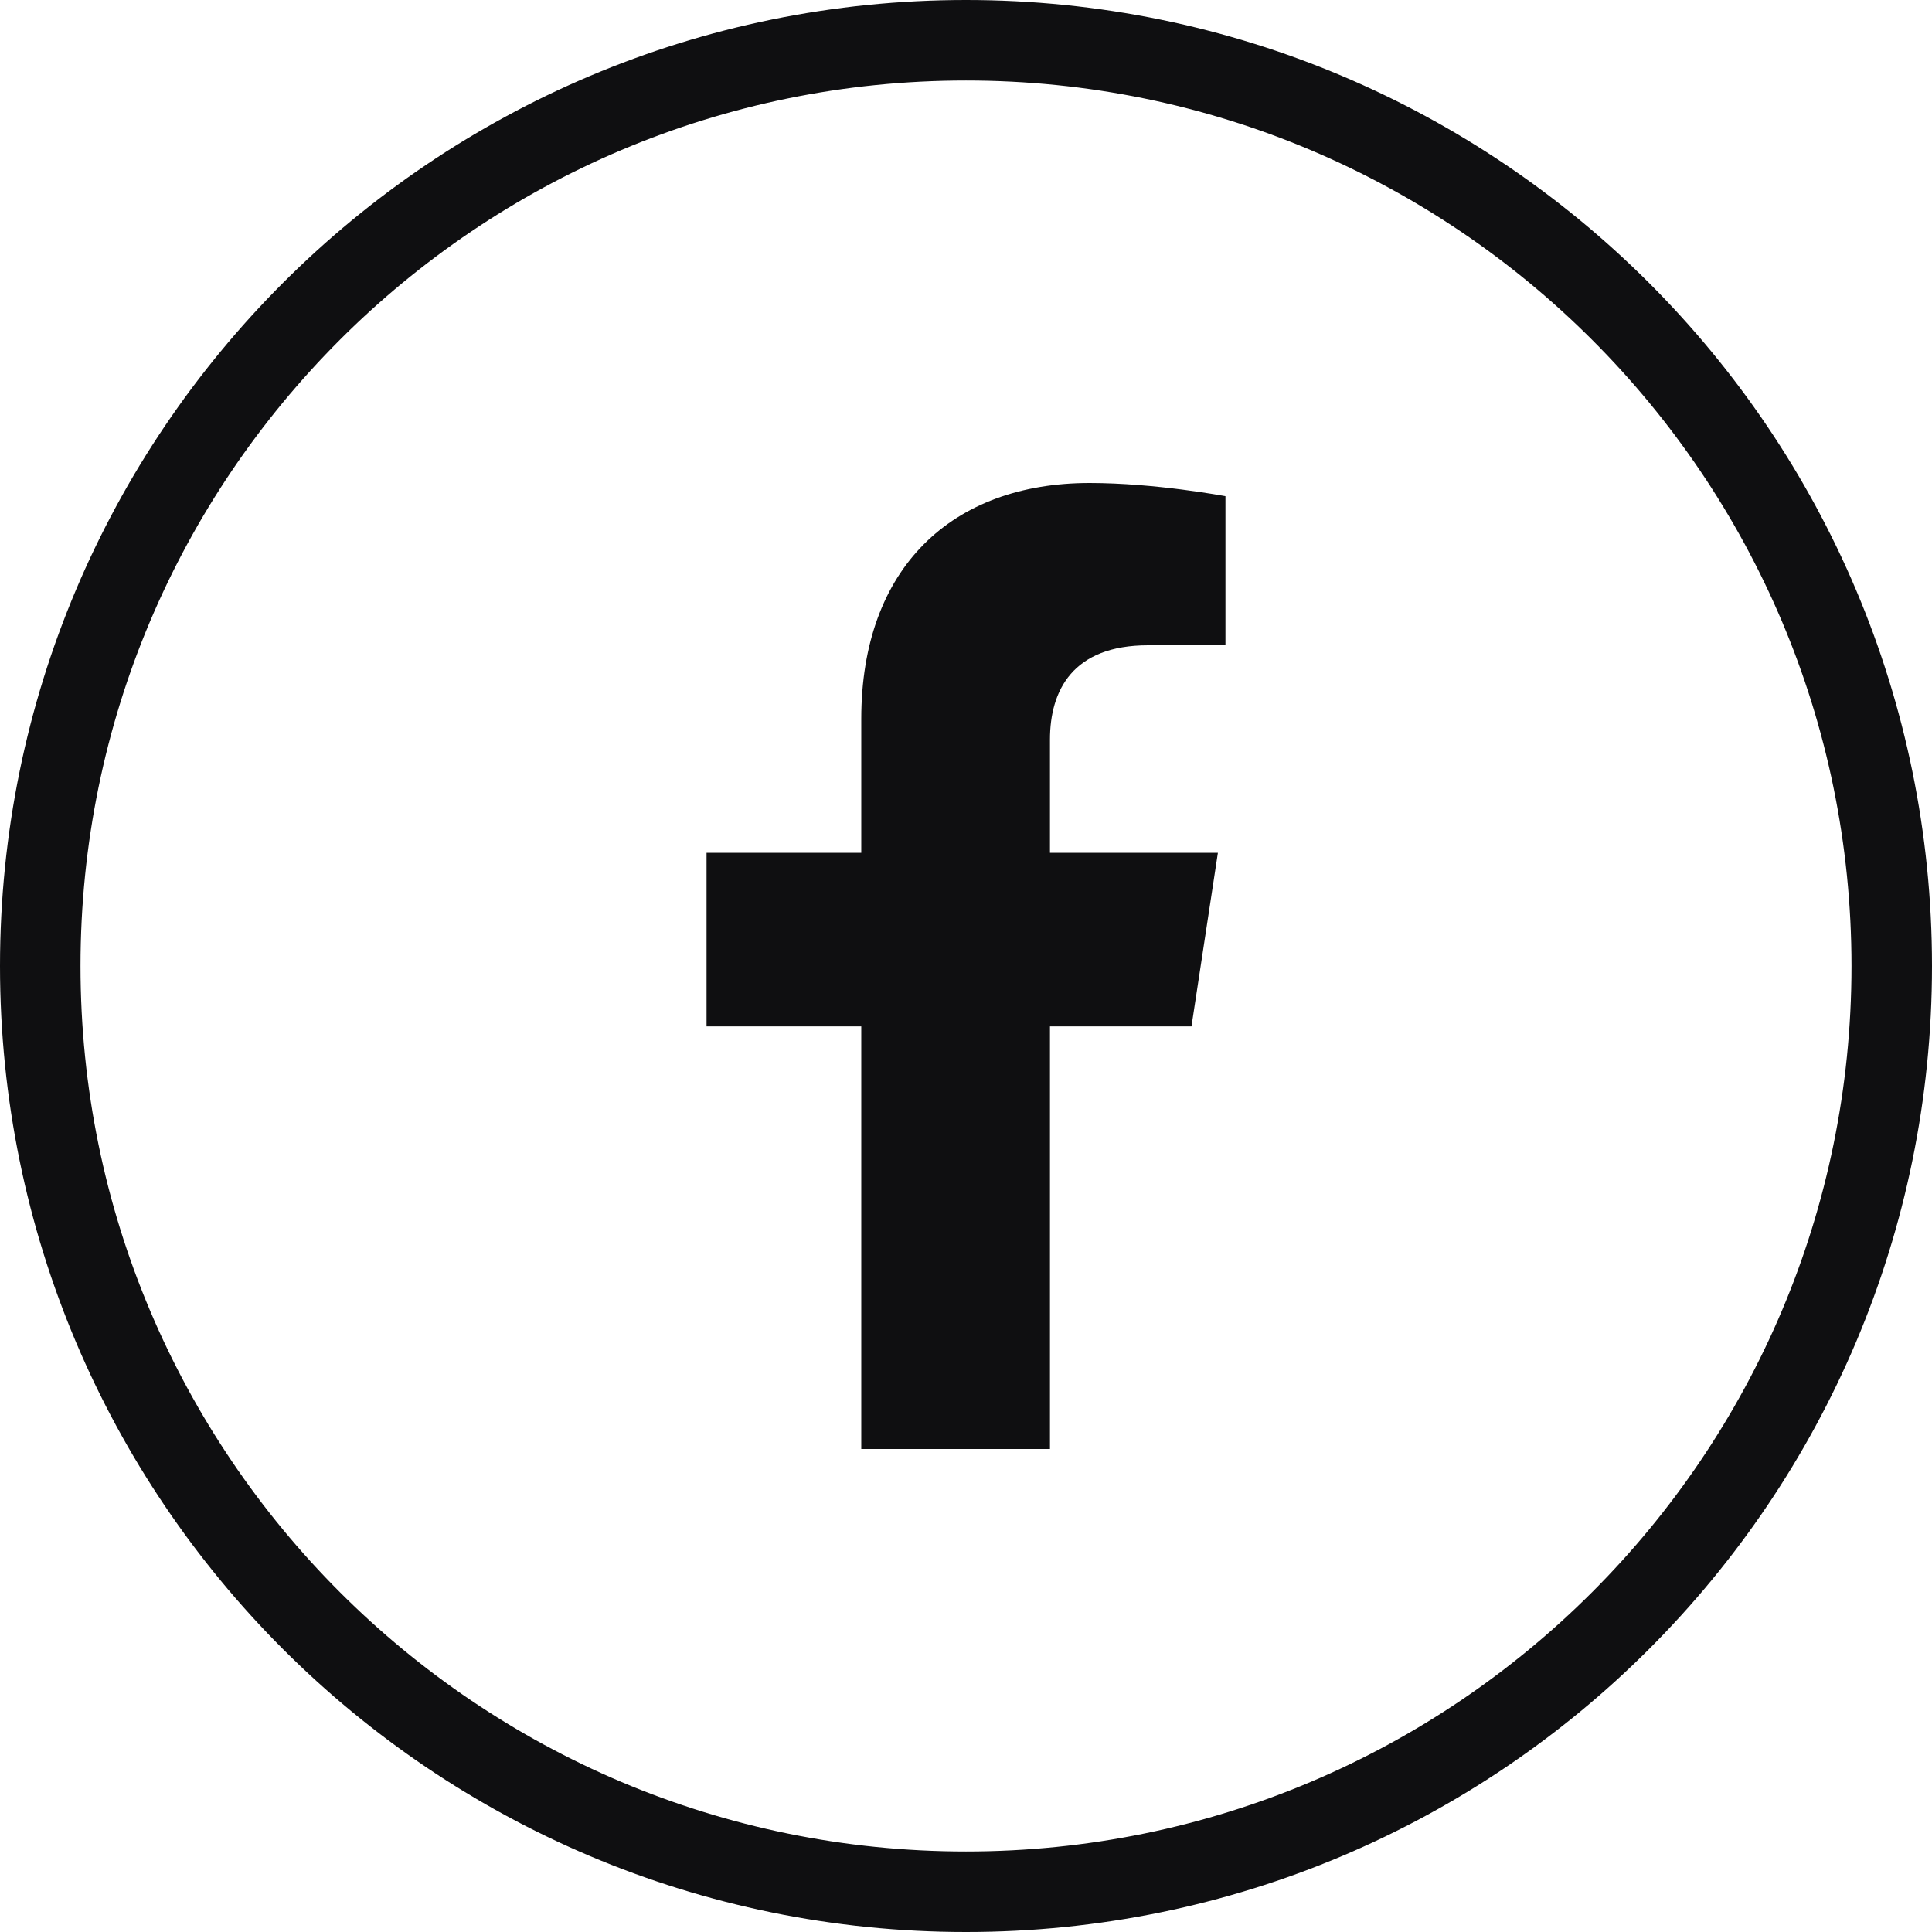
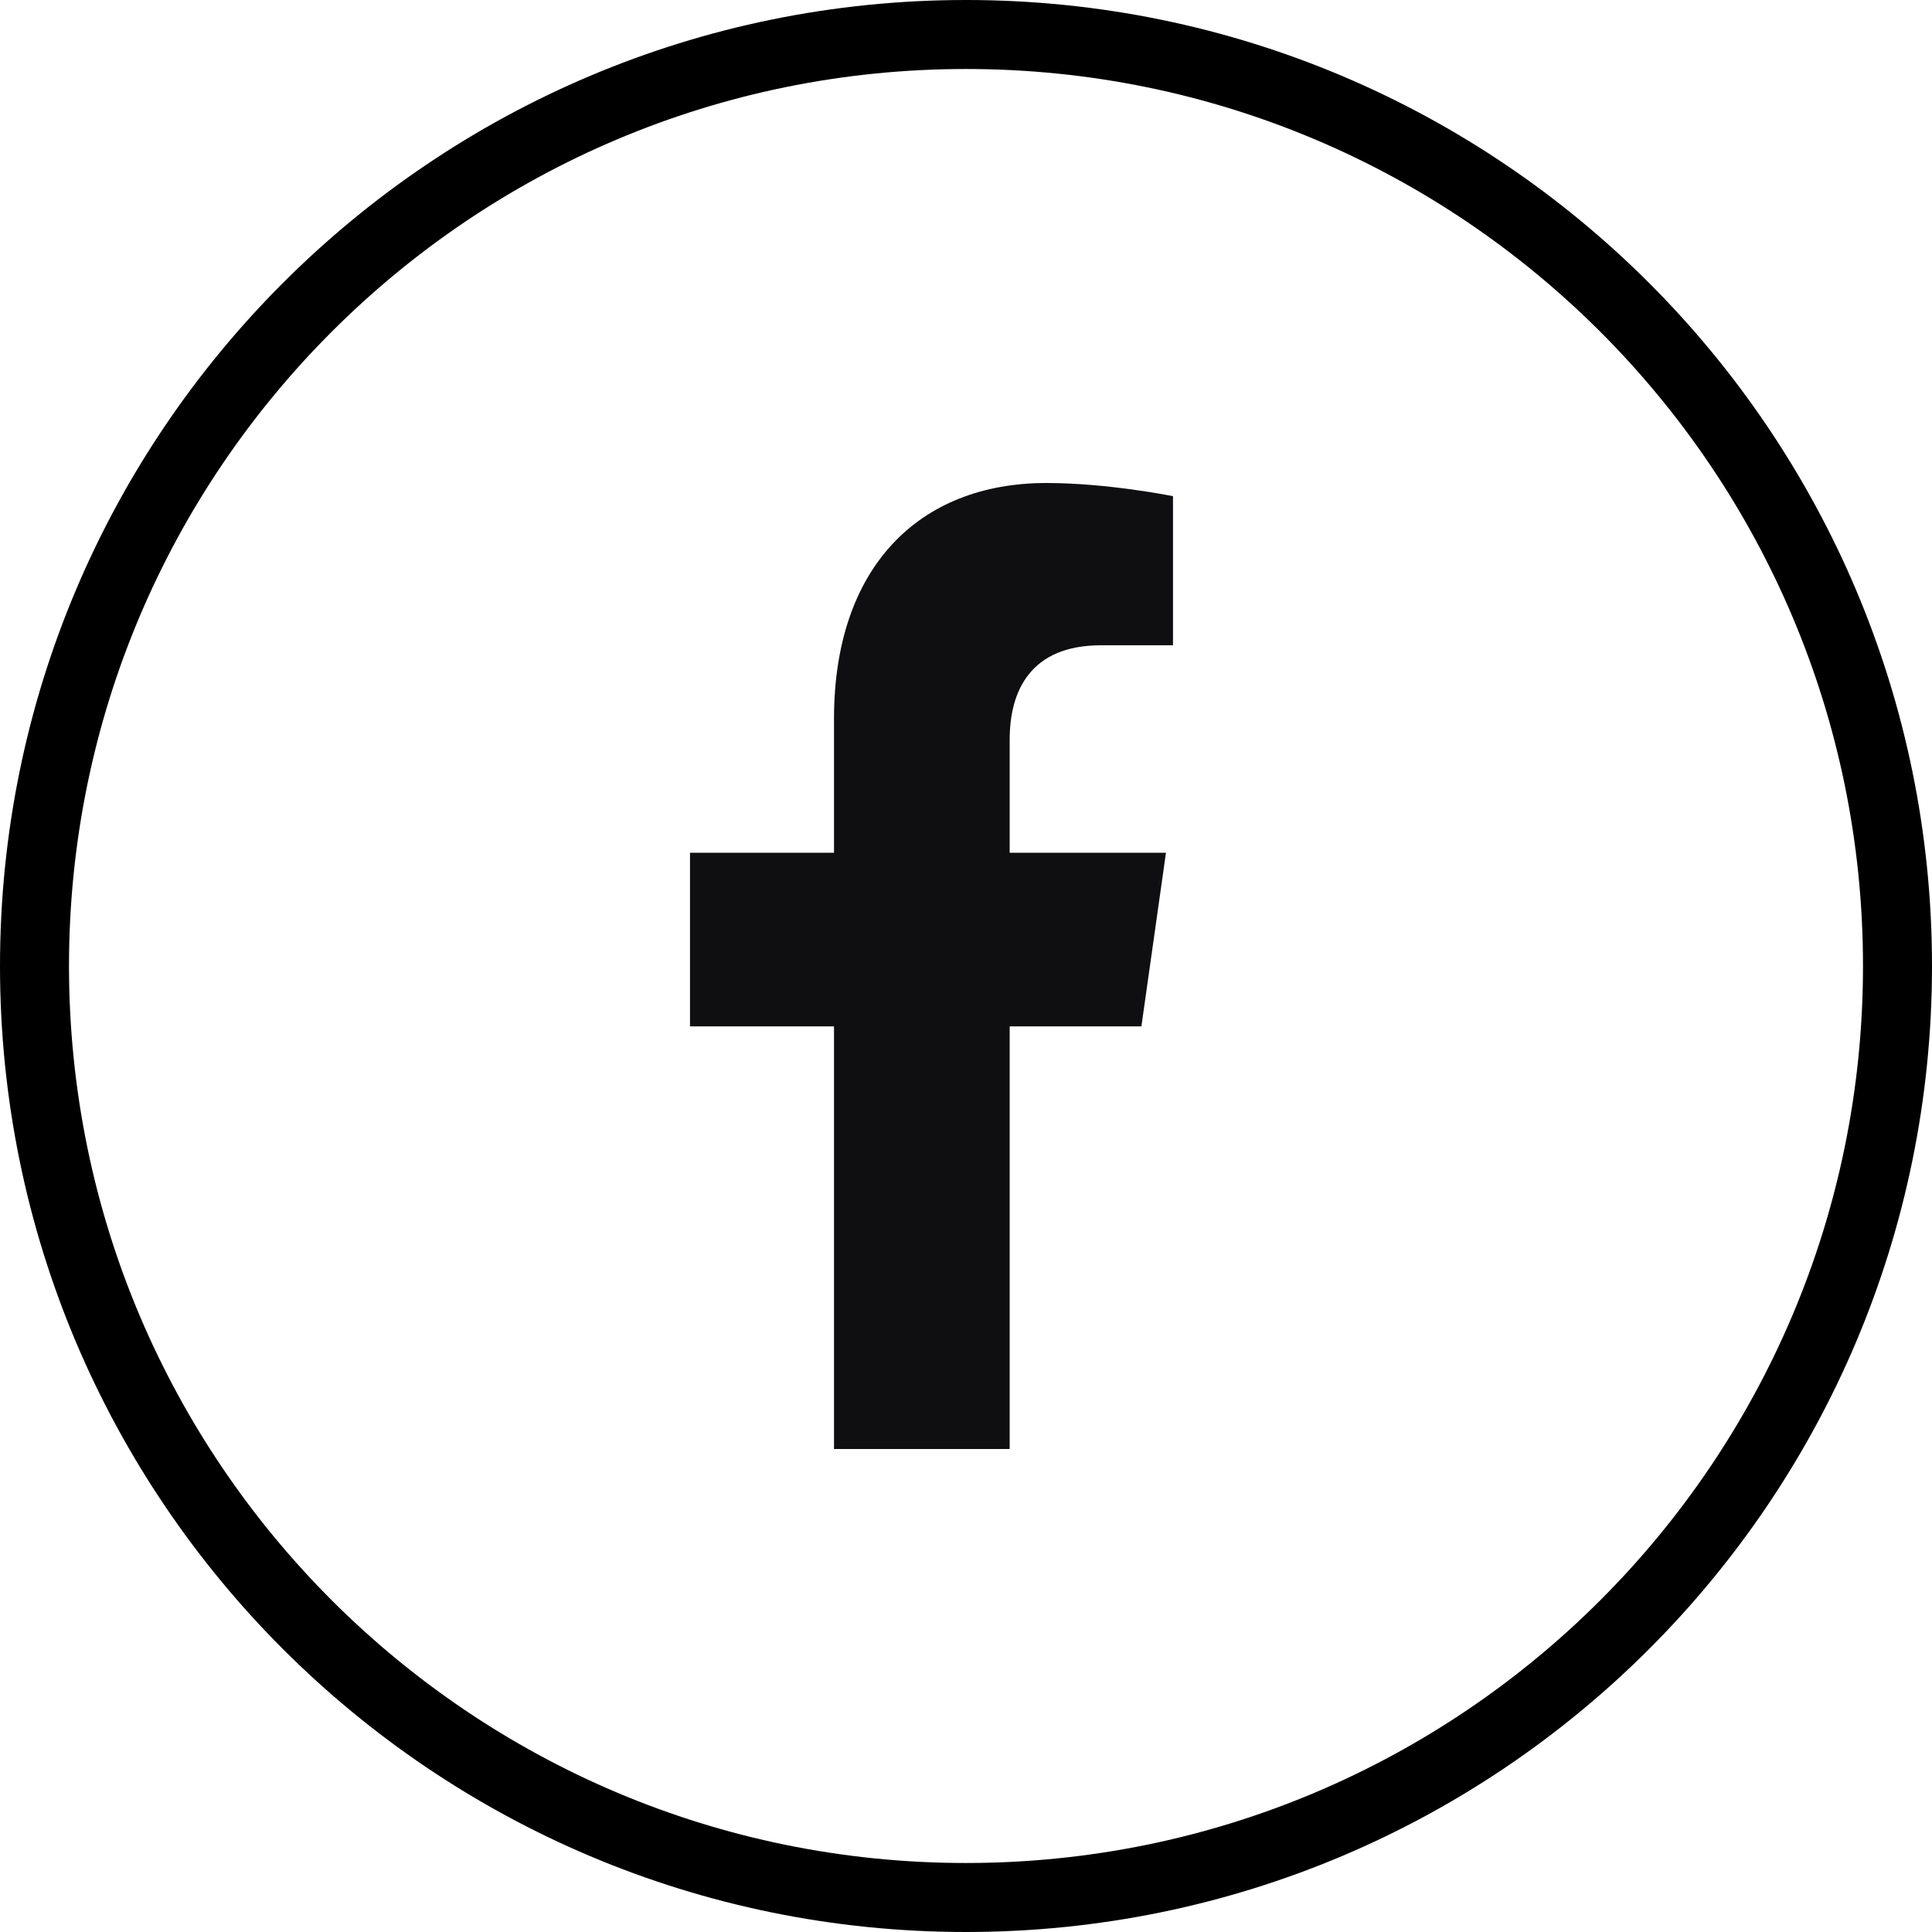
- <svg xmlns="http://www.w3.org/2000/svg" width="24" height="24" viewBox="0 0 24 24" fill="none">
-   <circle cx="12" cy="12" r="11.5" stroke="#0F0F11" />
-   <path d="M14.801 12.75L15.129 10.594H13.043V9.188C13.043 8.578 13.324 8.016 14.262 8.016H15.223V6.164C15.223 6.164 14.355 6 13.535 6C11.824 6 10.699 7.055 10.699 8.93V10.594H8.777V12.75H10.699V18H13.043V12.75H14.801Z" fill="#0F0F11" />
+ <svg xmlns="http://www.w3.org/2000/svg" width="28" height="28" viewBox="0 0 28 28" fill="none">
+   <circle cx="14" cy="14" r="13.5" stroke="black" />
+   <path d="M16.542 14.875L16.898 12.359H14.633V10.719C14.633 10.008 14.938 9.352 15.956 9.352H17V7.191C17 7.191 16.058 7 15.167 7C13.309 7 12.087 8.23 12.087 10.418V12.359H10V14.875H12.087V21H14.633V14.875H16.542Z" fill="#0F0F11" />
</svg>
